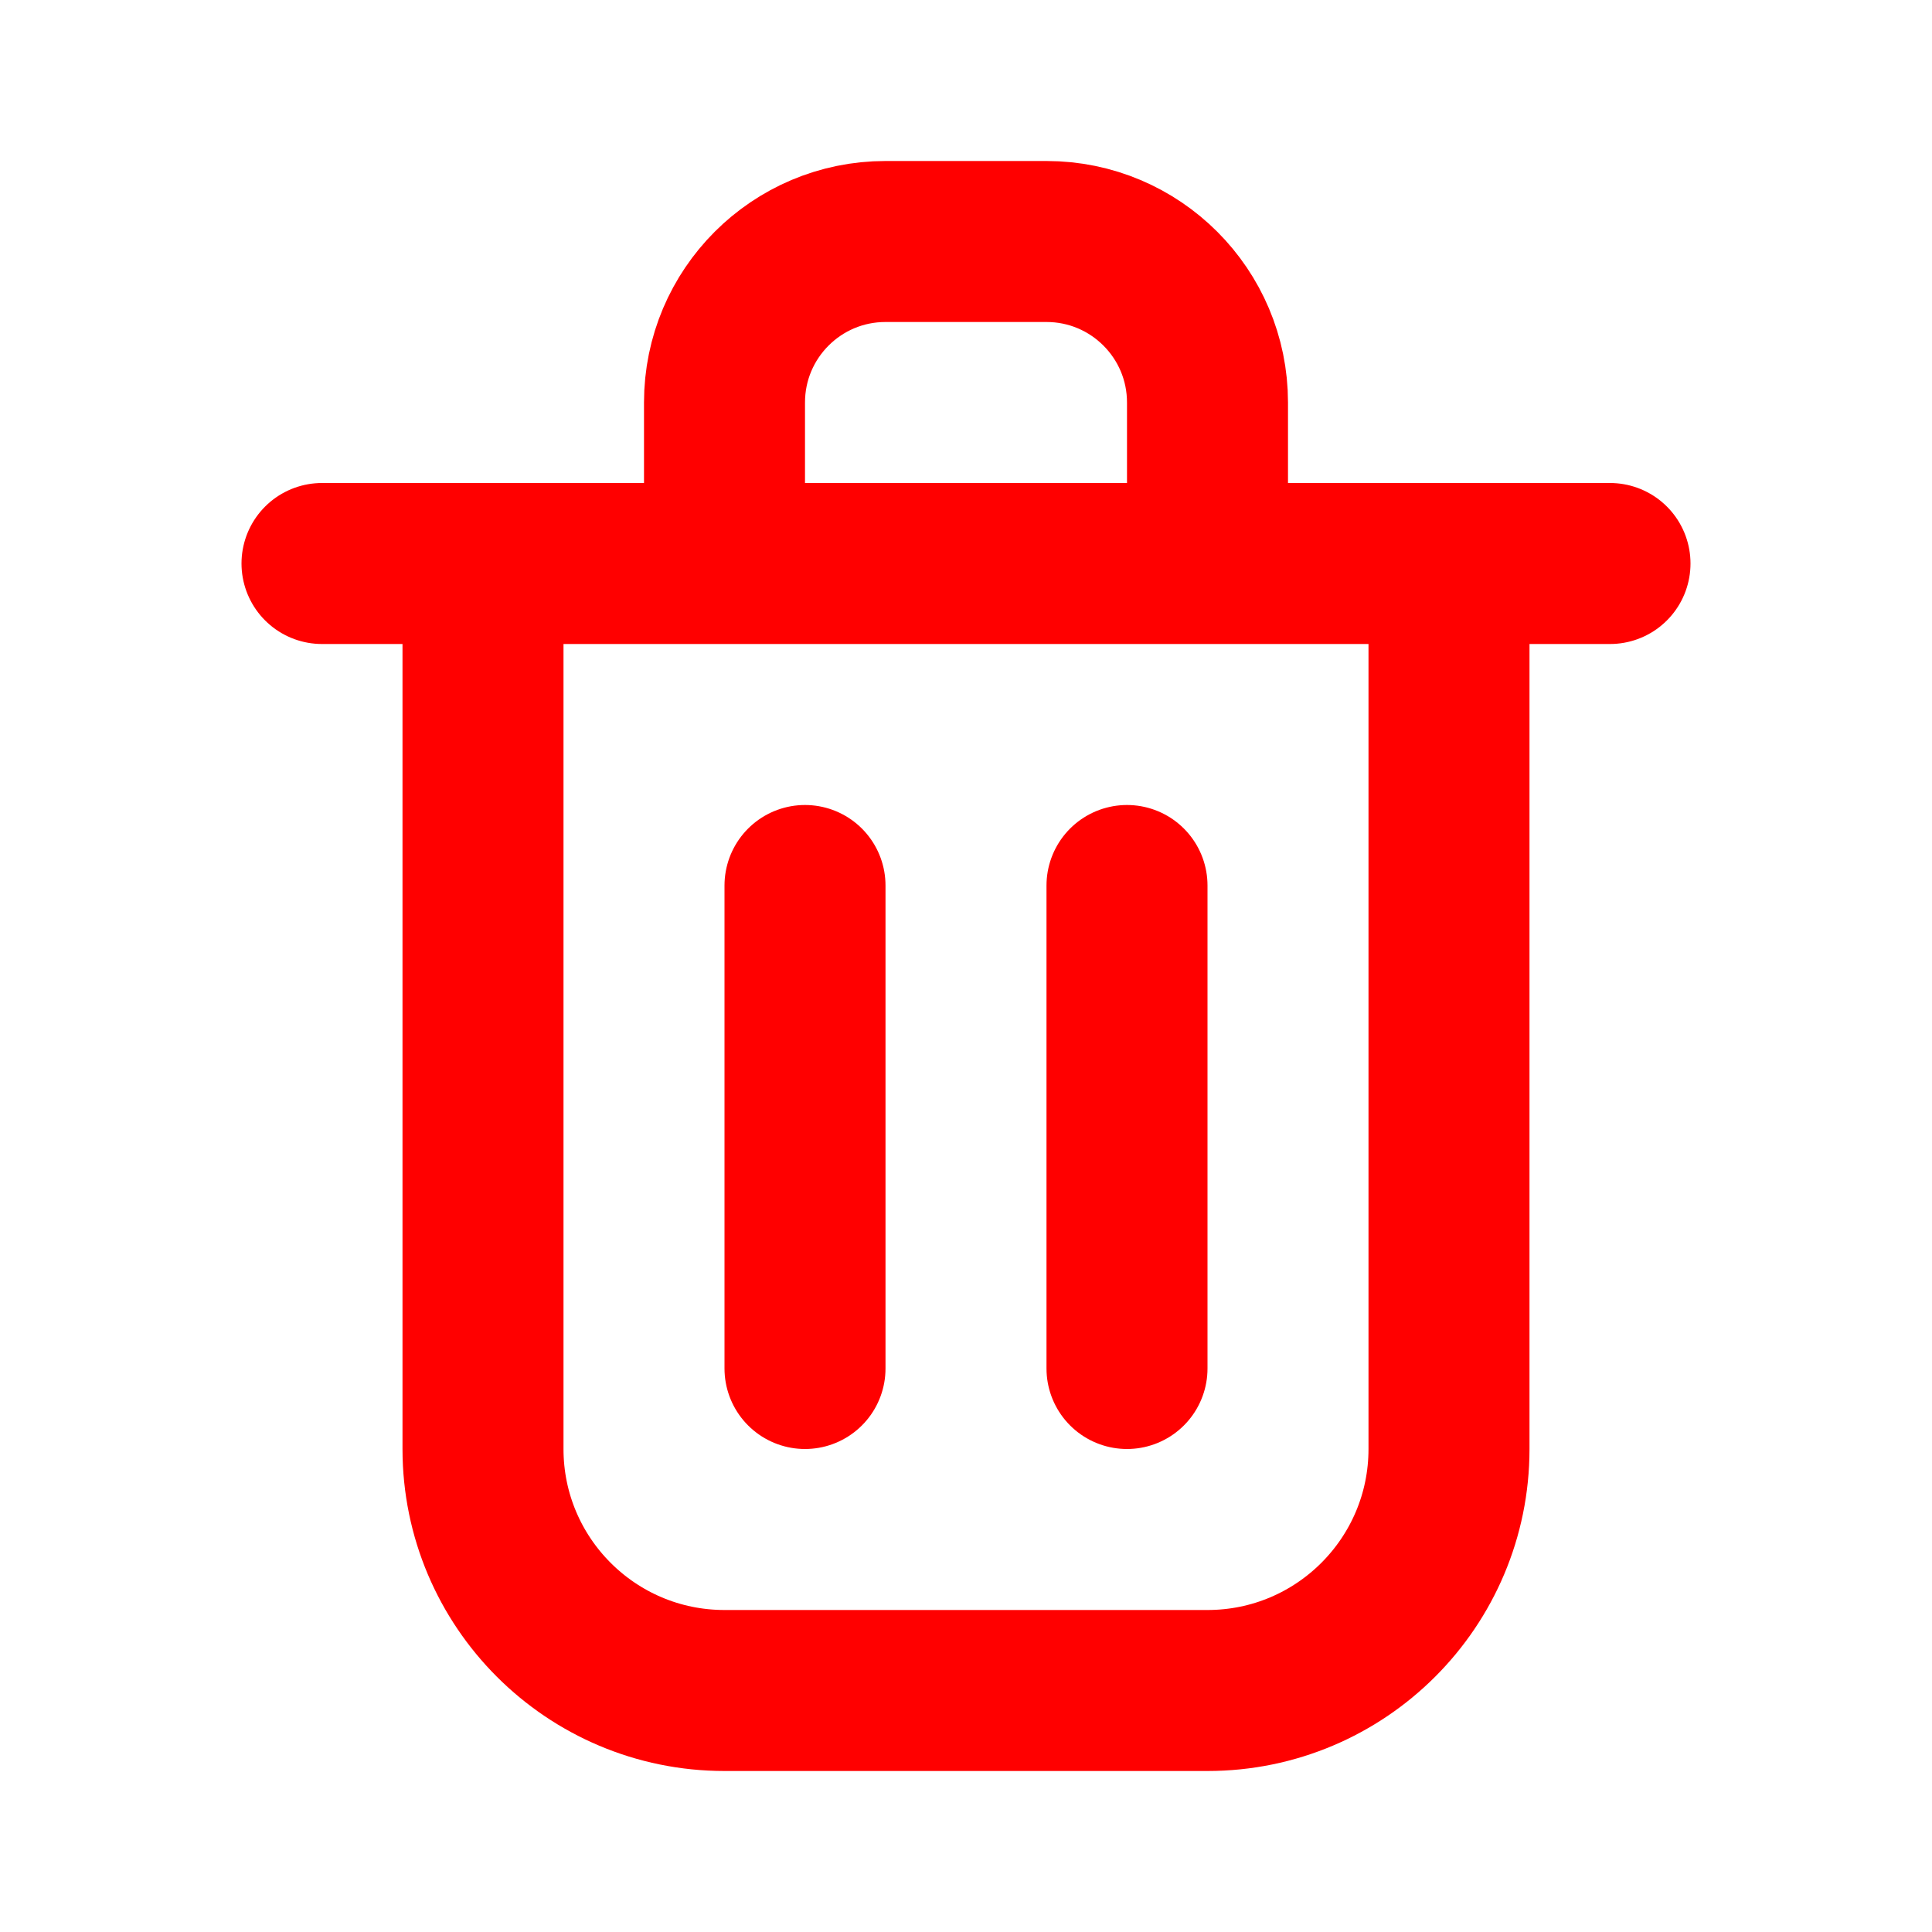
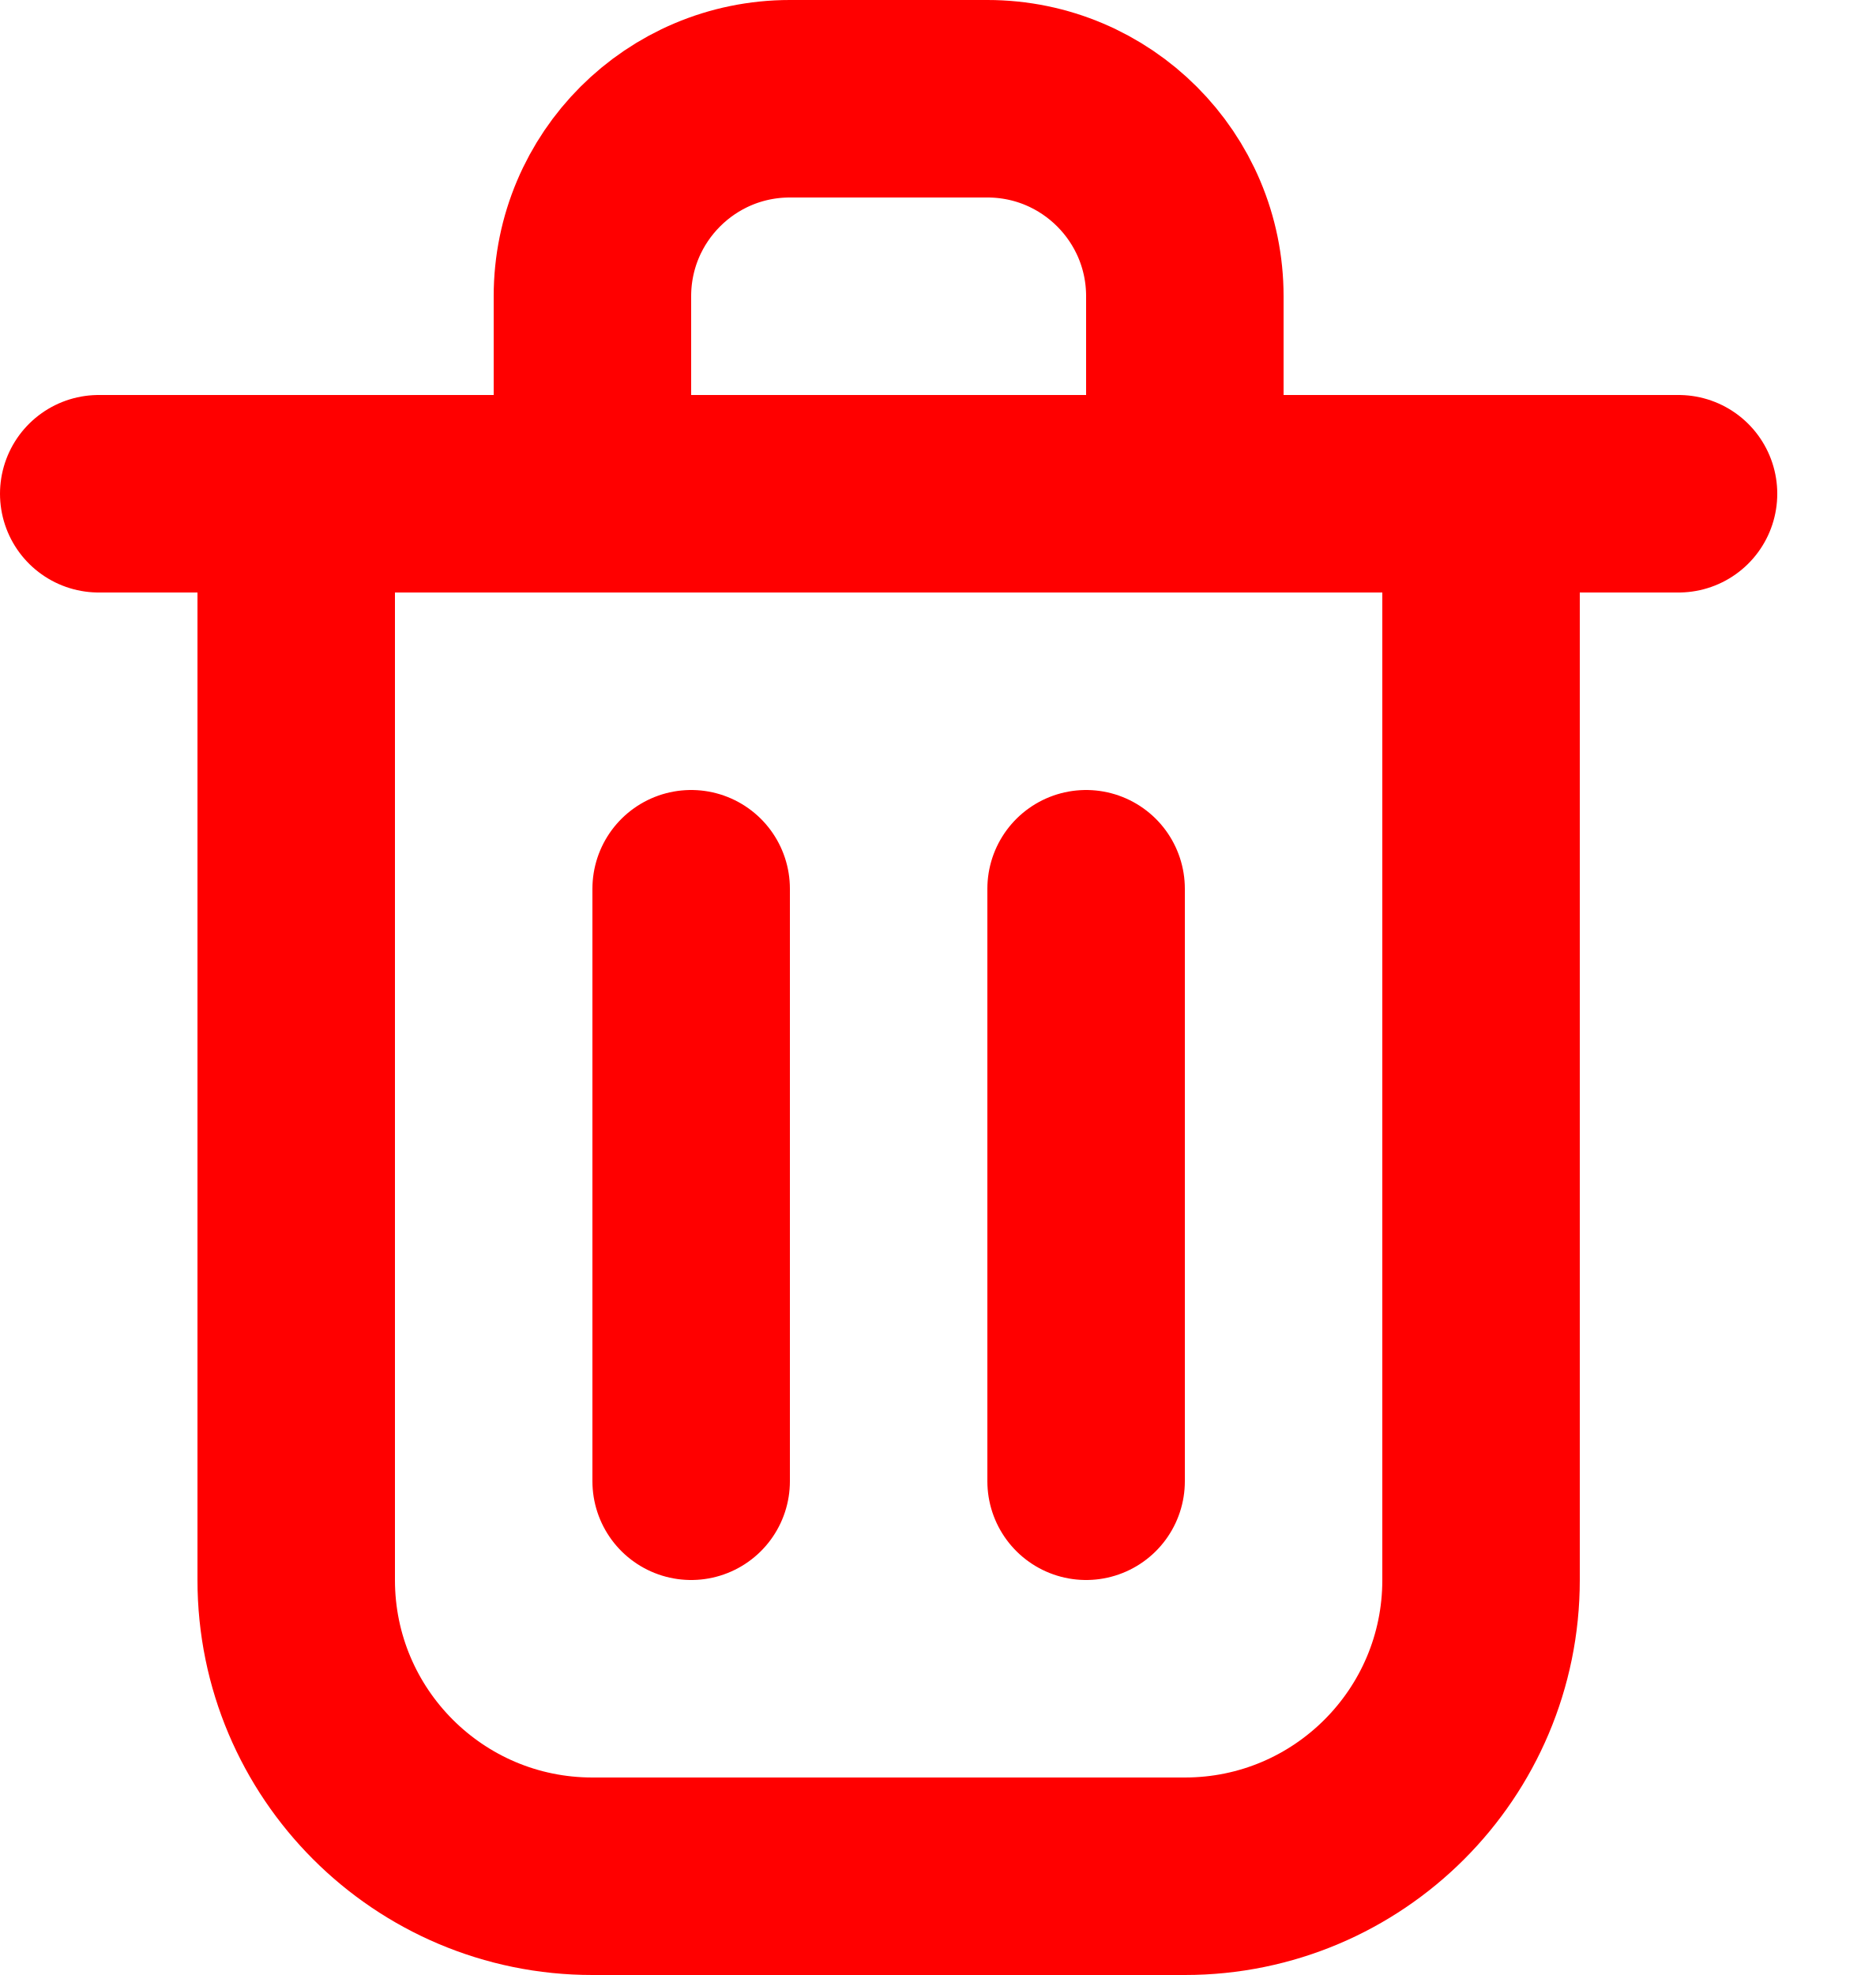
- <svg xmlns="http://www.w3.org/2000/svg" id="symb" role="img" aria-label="delete" viewBox="0 0 24 24" fill="none">
+ <svg xmlns="http://www.w3.org/2000/svg" id="symb" role="img" aria-label="delete" viewBox="3 2 19 20" fill="none">
  <path d="M10 11v6M14 11v6M4 7h16M6 7h12v11a3 3 0 01-3 3H9a3 3 0 01-3-3V7zM9 5a2 2 0 012-2h2a2 2 0 012 2v2H9V5z" stroke="#f00" stroke-width="2" stroke-linecap="round" stroke-linejoin="round" />
</svg>
